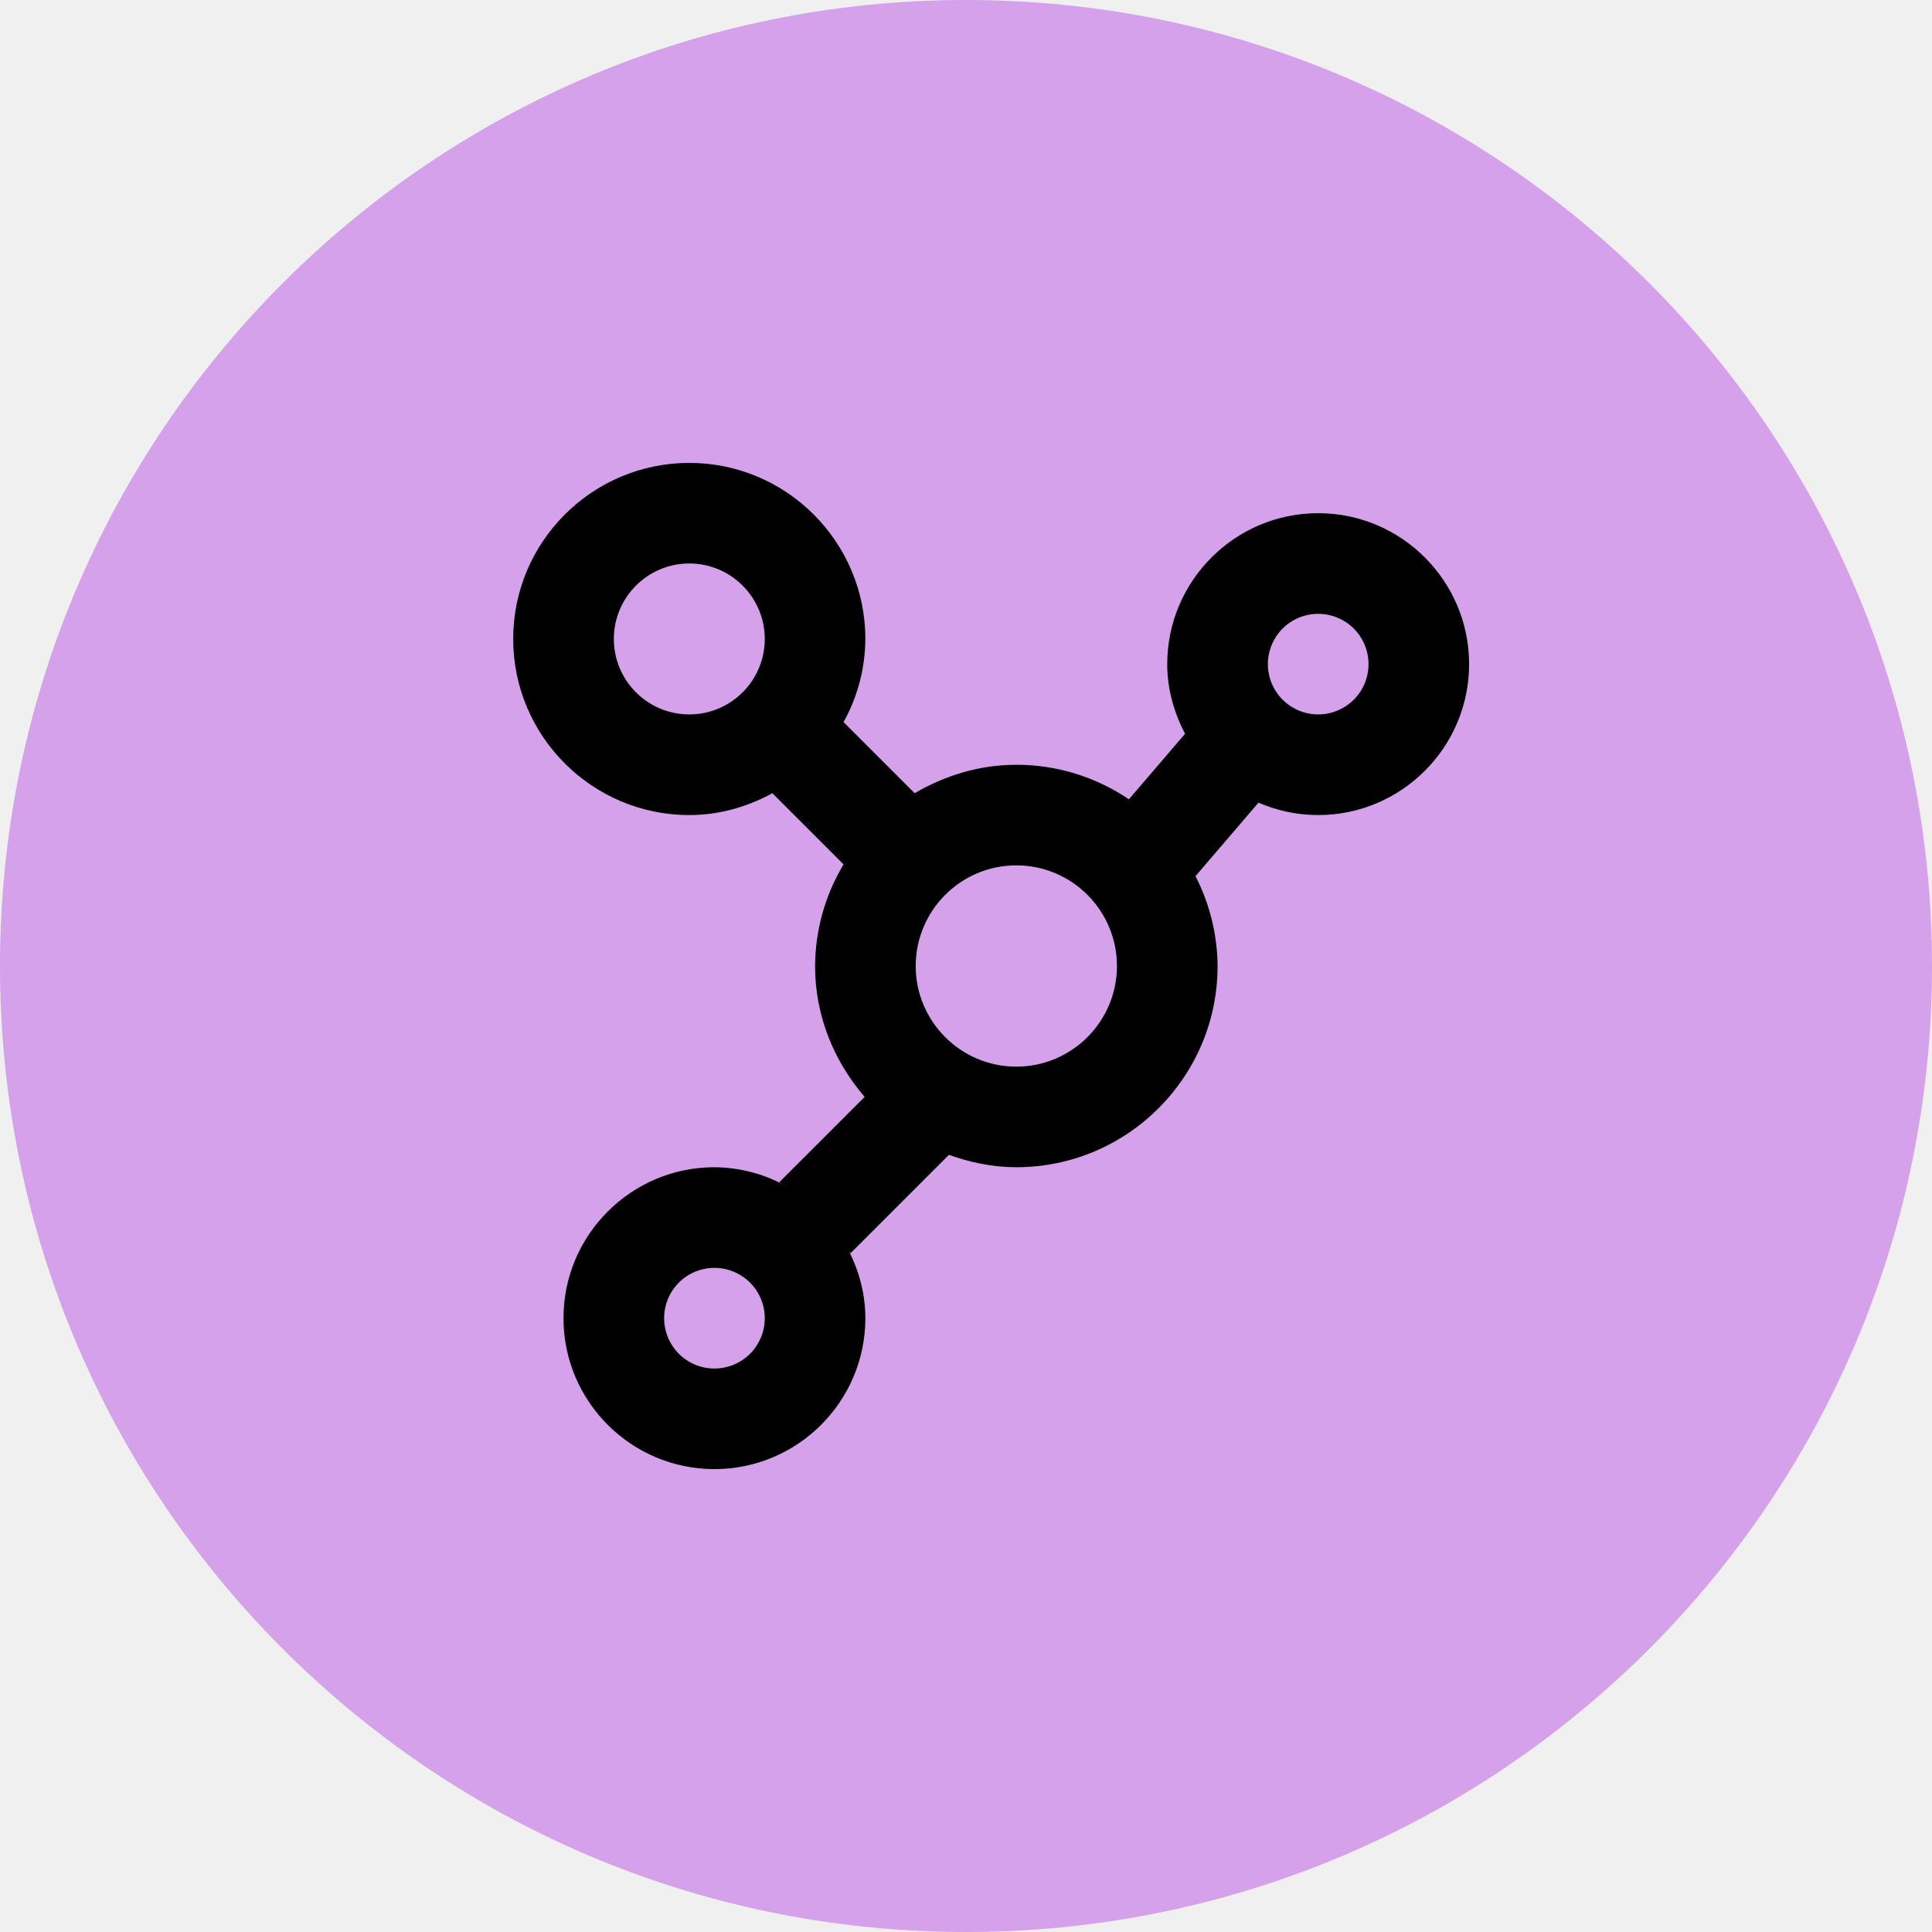
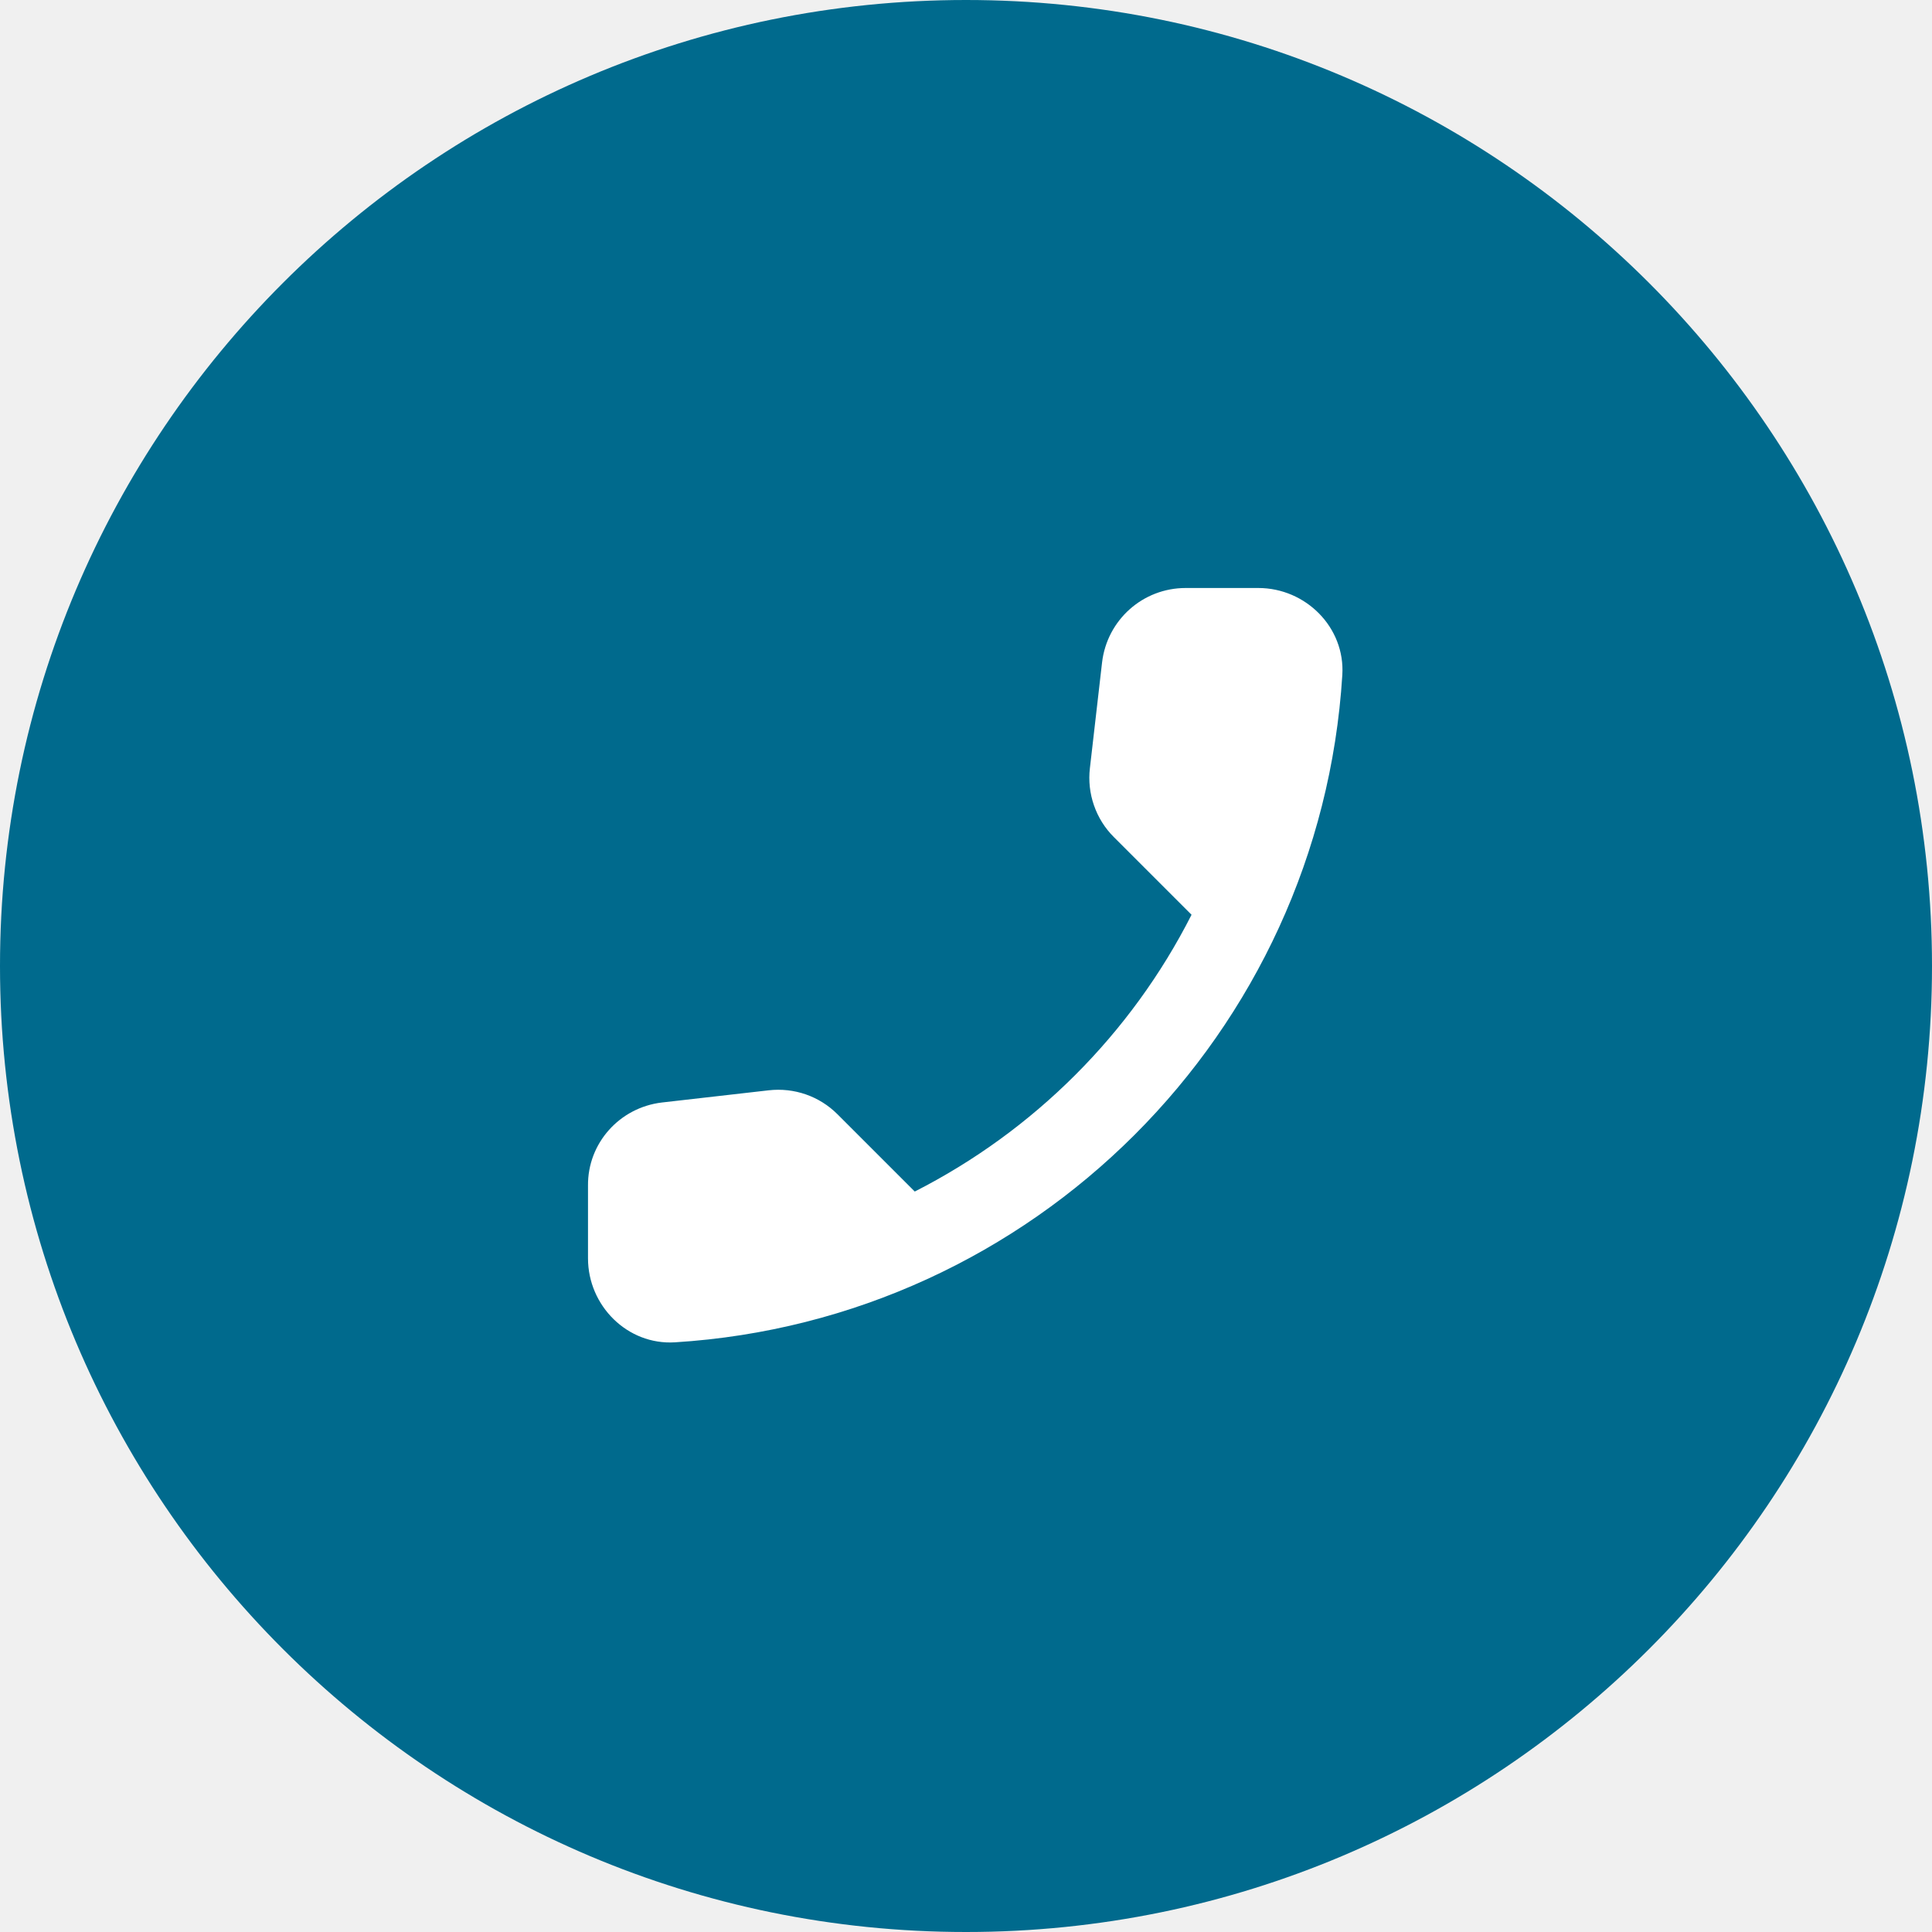
- <svg xmlns="http://www.w3.org/2000/svg" width="32" height="32" viewBox="0 0 32 32" fill="none">
-   <circle cx="16" cy="16" r="16" fill="#D4A1EA" />
-   <path d="M21.833 8.5C20.455 8.5 19.333 9.622 19.333 11C19.333 11.418 19.447 11.807 19.628 12.154L18.698 13.239C18.148 12.866 17.498 12.666 16.833 12.667C16.218 12.667 15.646 12.847 15.15 13.138L13.972 11.96C14.206 11.539 14.33 11.065 14.333 10.583C14.333 8.975 13.025 7.667 11.417 7.667C9.808 7.667 8.5 8.975 8.5 10.583C8.5 12.192 9.808 13.5 11.417 13.5C11.918 13.5 12.382 13.362 12.793 13.138L13.972 14.317C13.666 14.825 13.504 15.407 13.5 16C13.5 16.831 13.817 17.582 14.321 18.168L12.911 19.578L12.932 19.598C12.591 19.426 12.215 19.336 11.833 19.333C10.455 19.333 9.333 20.455 9.333 21.833C9.333 23.212 10.455 24.333 11.833 24.333C13.212 24.333 14.333 23.212 14.333 21.833C14.333 21.437 14.232 21.067 14.068 20.735L14.089 20.756L15.717 19.128C16.068 19.253 16.44 19.333 16.833 19.333C18.672 19.333 20.167 17.838 20.167 16C20.163 15.482 20.038 14.973 19.801 14.512L20.845 13.294C21.148 13.426 21.482 13.5 21.833 13.5C23.212 13.5 24.333 12.378 24.333 11C24.333 9.622 23.212 8.5 21.833 8.5ZM11.833 22.667C11.612 22.667 11.4 22.579 11.244 22.423C11.088 22.266 11 22.054 11 21.833C11 21.612 11.088 21.4 11.244 21.244C11.4 21.088 11.612 21 11.833 21C12.054 21 12.266 21.088 12.423 21.244C12.579 21.4 12.667 21.612 12.667 21.833C12.667 22.054 12.579 22.266 12.423 22.423C12.266 22.579 12.054 22.667 11.833 22.667ZM10.167 10.583C10.167 9.894 10.727 9.333 11.417 9.333C12.106 9.333 12.667 9.894 12.667 10.583C12.667 11.273 12.106 11.833 11.417 11.833C10.727 11.833 10.167 11.273 10.167 10.583ZM16.833 17.667C15.914 17.667 15.167 16.919 15.167 16C15.167 15.081 15.914 14.333 16.833 14.333C17.753 14.333 18.5 15.081 18.5 16C18.5 16.919 17.753 17.667 16.833 17.667ZM21.833 11.833C21.612 11.833 21.4 11.745 21.244 11.589C21.088 11.433 21 11.221 21 11C21 10.779 21.088 10.567 21.244 10.411C21.4 10.255 21.612 10.167 21.833 10.167C22.054 10.167 22.266 10.255 22.423 10.411C22.579 10.567 22.667 10.779 22.667 11C22.667 11.221 22.579 11.433 22.423 11.589C22.266 11.745 22.054 11.833 21.833 11.833Z" fill="black" />
+ <svg xmlns="http://www.w3.org/2000/svg" width="46" height="46" viewBox="0 0 46 46" fill="none">
+   <circle cx="23" cy="23" r="23" fill="#006A8D" />
+   <path d="M15.76 26.25L18.3 25.96C18.91 25.89 19.51 26.1 19.94 26.53L21.78 28.37C24.61 26.93 26.93 24.62 28.37 21.78L26.52 19.93C26.307 19.718 26.145 19.459 26.047 19.175C25.948 18.891 25.915 18.589 25.95 18.29L26.24 15.77C26.36 14.76 27.21 14 28.23 14H29.96C31.09 14 32.03 14.94 31.96 16.07C31.43 24.61 24.6 31.43 16.07 31.96C14.94 32.03 14 31.09 14 29.96V28.23C13.99 27.22 14.75 26.37 15.76 26.25Z" fill="white" />
</svg>
